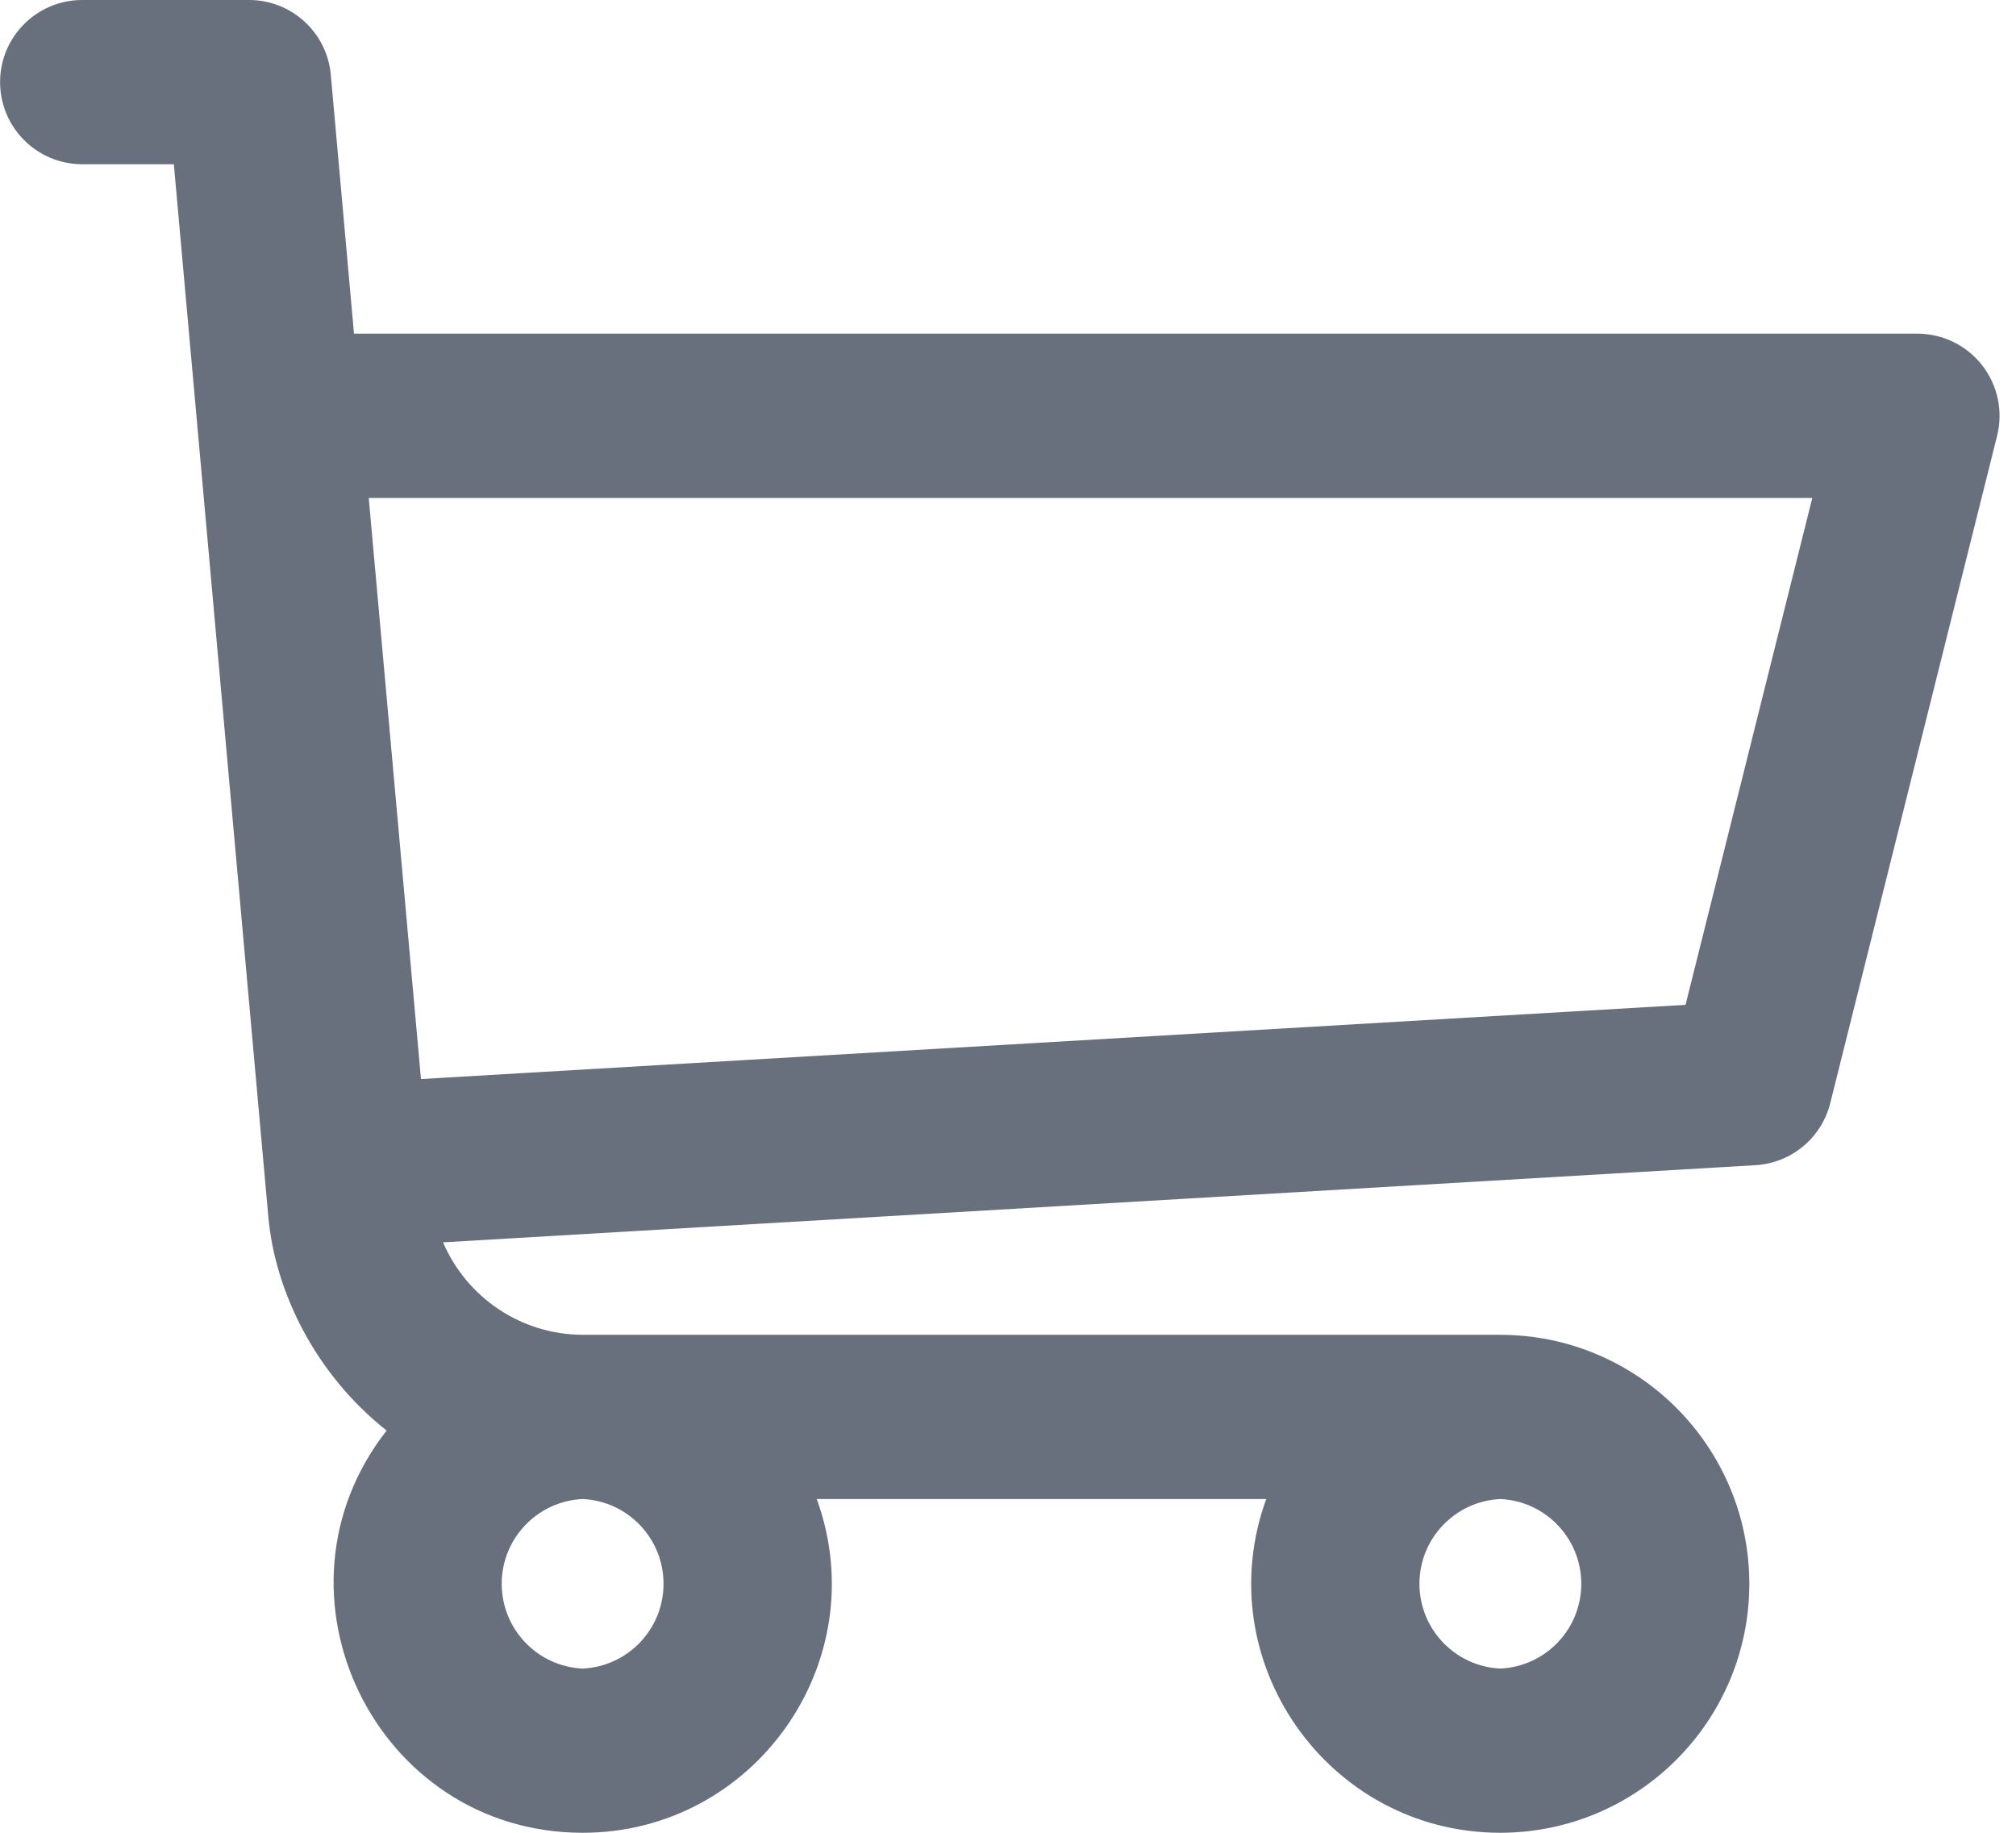
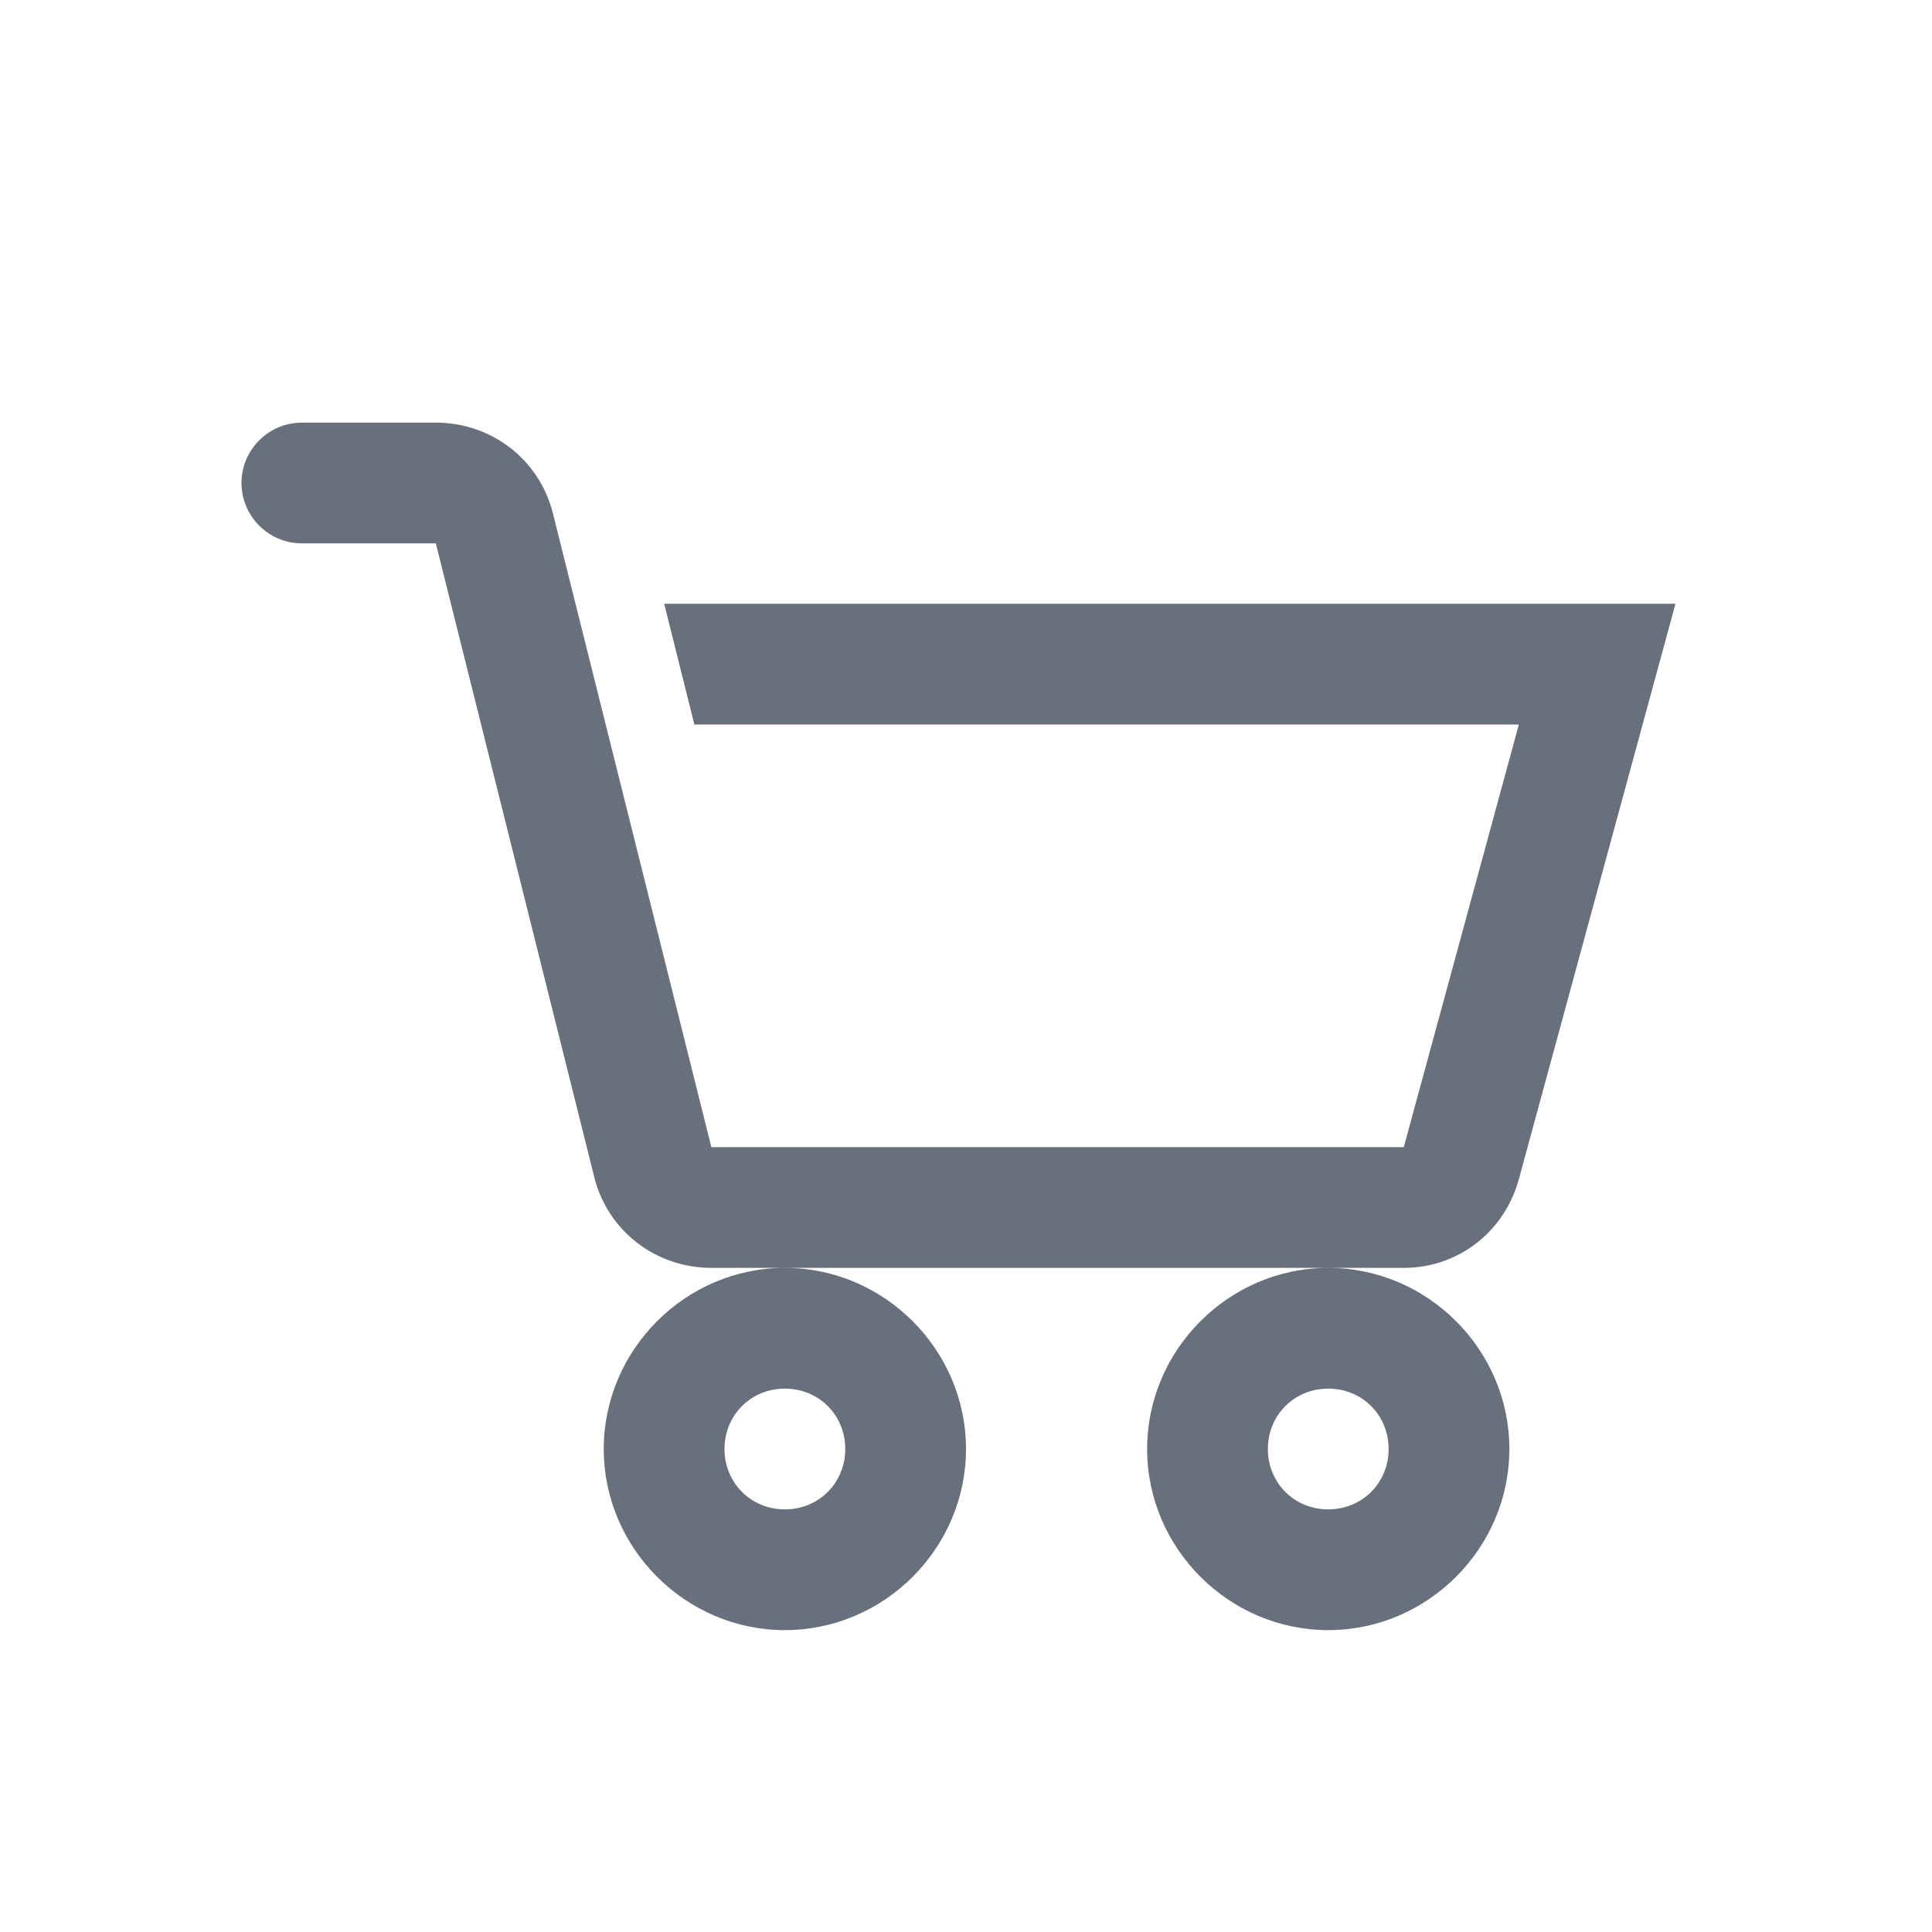
- <svg xmlns="http://www.w3.org/2000/svg" width="22" height="20">
-   <path d="M20.925 3.641H3.863L3.61.816A.896.896 0 0 0 2.717 0H.897a.896.896 0 1 0 0 1.792h1l1.031 11.483c.073.828.52 1.726 1.291 2.336C2.83 17.385 4.099 20 6.359 20c1.875 0 3.197-1.87 2.554-3.642h4.905c-.642 1.77.677 3.642 2.555 3.642a2.72 2.72 0 0 0 2.717-2.717 2.72 2.72 0 0 0-2.717-2.717H6.365c-.681 0-1.274-.41-1.53-1.009l14.321-.842a.896.896 0 0 0 .817-.677l1.821-7.283a.897.897 0 0 0-.87-1.114ZM6.358 18.208a.926.926 0 0 1 0-1.85.926.926 0 0 1 0 1.85Zm10.015 0a.926.926 0 0 1 0-1.85.926.926 0 0 1 0 1.85Zm2.021-7.243-13.8.81-.57-6.341h15.753l-1.383 5.53Z" fill="#69707D" fill-rule="nonzero" />
+ <svg xmlns="http://www.w3.org/2000/svg" version="1.1" width="32px" height="32px" viewBox="0,0,256,256">
+   <g fill="#68707d" fill-rule="nonzero" stroke="none" stroke-width="1" stroke-linecap="butt" stroke-linejoin="miter" stroke-miterlimit="10" stroke-dasharray="" stroke-dashoffset="0" font-family="none" font-weight="none" font-size="none" text-anchor="none" style="mix-blend-mode: normal">
+     <g transform="scale(8,8)">
+       <path d="M5,7c-0.551,0 -1,0.449 -1,1c0,0.551 0.449,1 1,1h2.219l2.625,10.5c0.223,0.891 1.02,1.5 1.938,1.5h11.469c0.902,0 1.668,-0.598 1.906,-1.469l2.594,-9.531h-16.75l0.5,2h13.656l-1.906,7h-11.469l-2.625,-10.5c-0.223,-0.891 -1.02,-1.5 -1.938,-1.5zM22,21c-1.645,0 -3,1.355 -3,3c0,1.645 1.355,3 3,3c1.645,0 3,-1.355 3,-3c0,-1.645 -1.355,-3 -3,-3zM13,21c-1.645,0 -3,1.355 -3,3c0,1.645 1.355,3 3,3c1.645,0 3,-1.355 3,-3c0,-1.645 -1.355,-3 -3,-3zM13,23c0.562,0 1,0.438 1,1c0,0.562 -0.438,1 -1,1c-0.562,0 -1,-0.438 -1,-1c0,-0.562 0.438,-1 1,-1zM22,23c0.562,0 1,0.438 1,1c0,0.562 -0.438,1 -1,1c-0.562,0 -1,-0.438 -1,-1c0,-0.562 0.438,-1 1,-1z" />
+     </g>
+   </g>
</svg>
